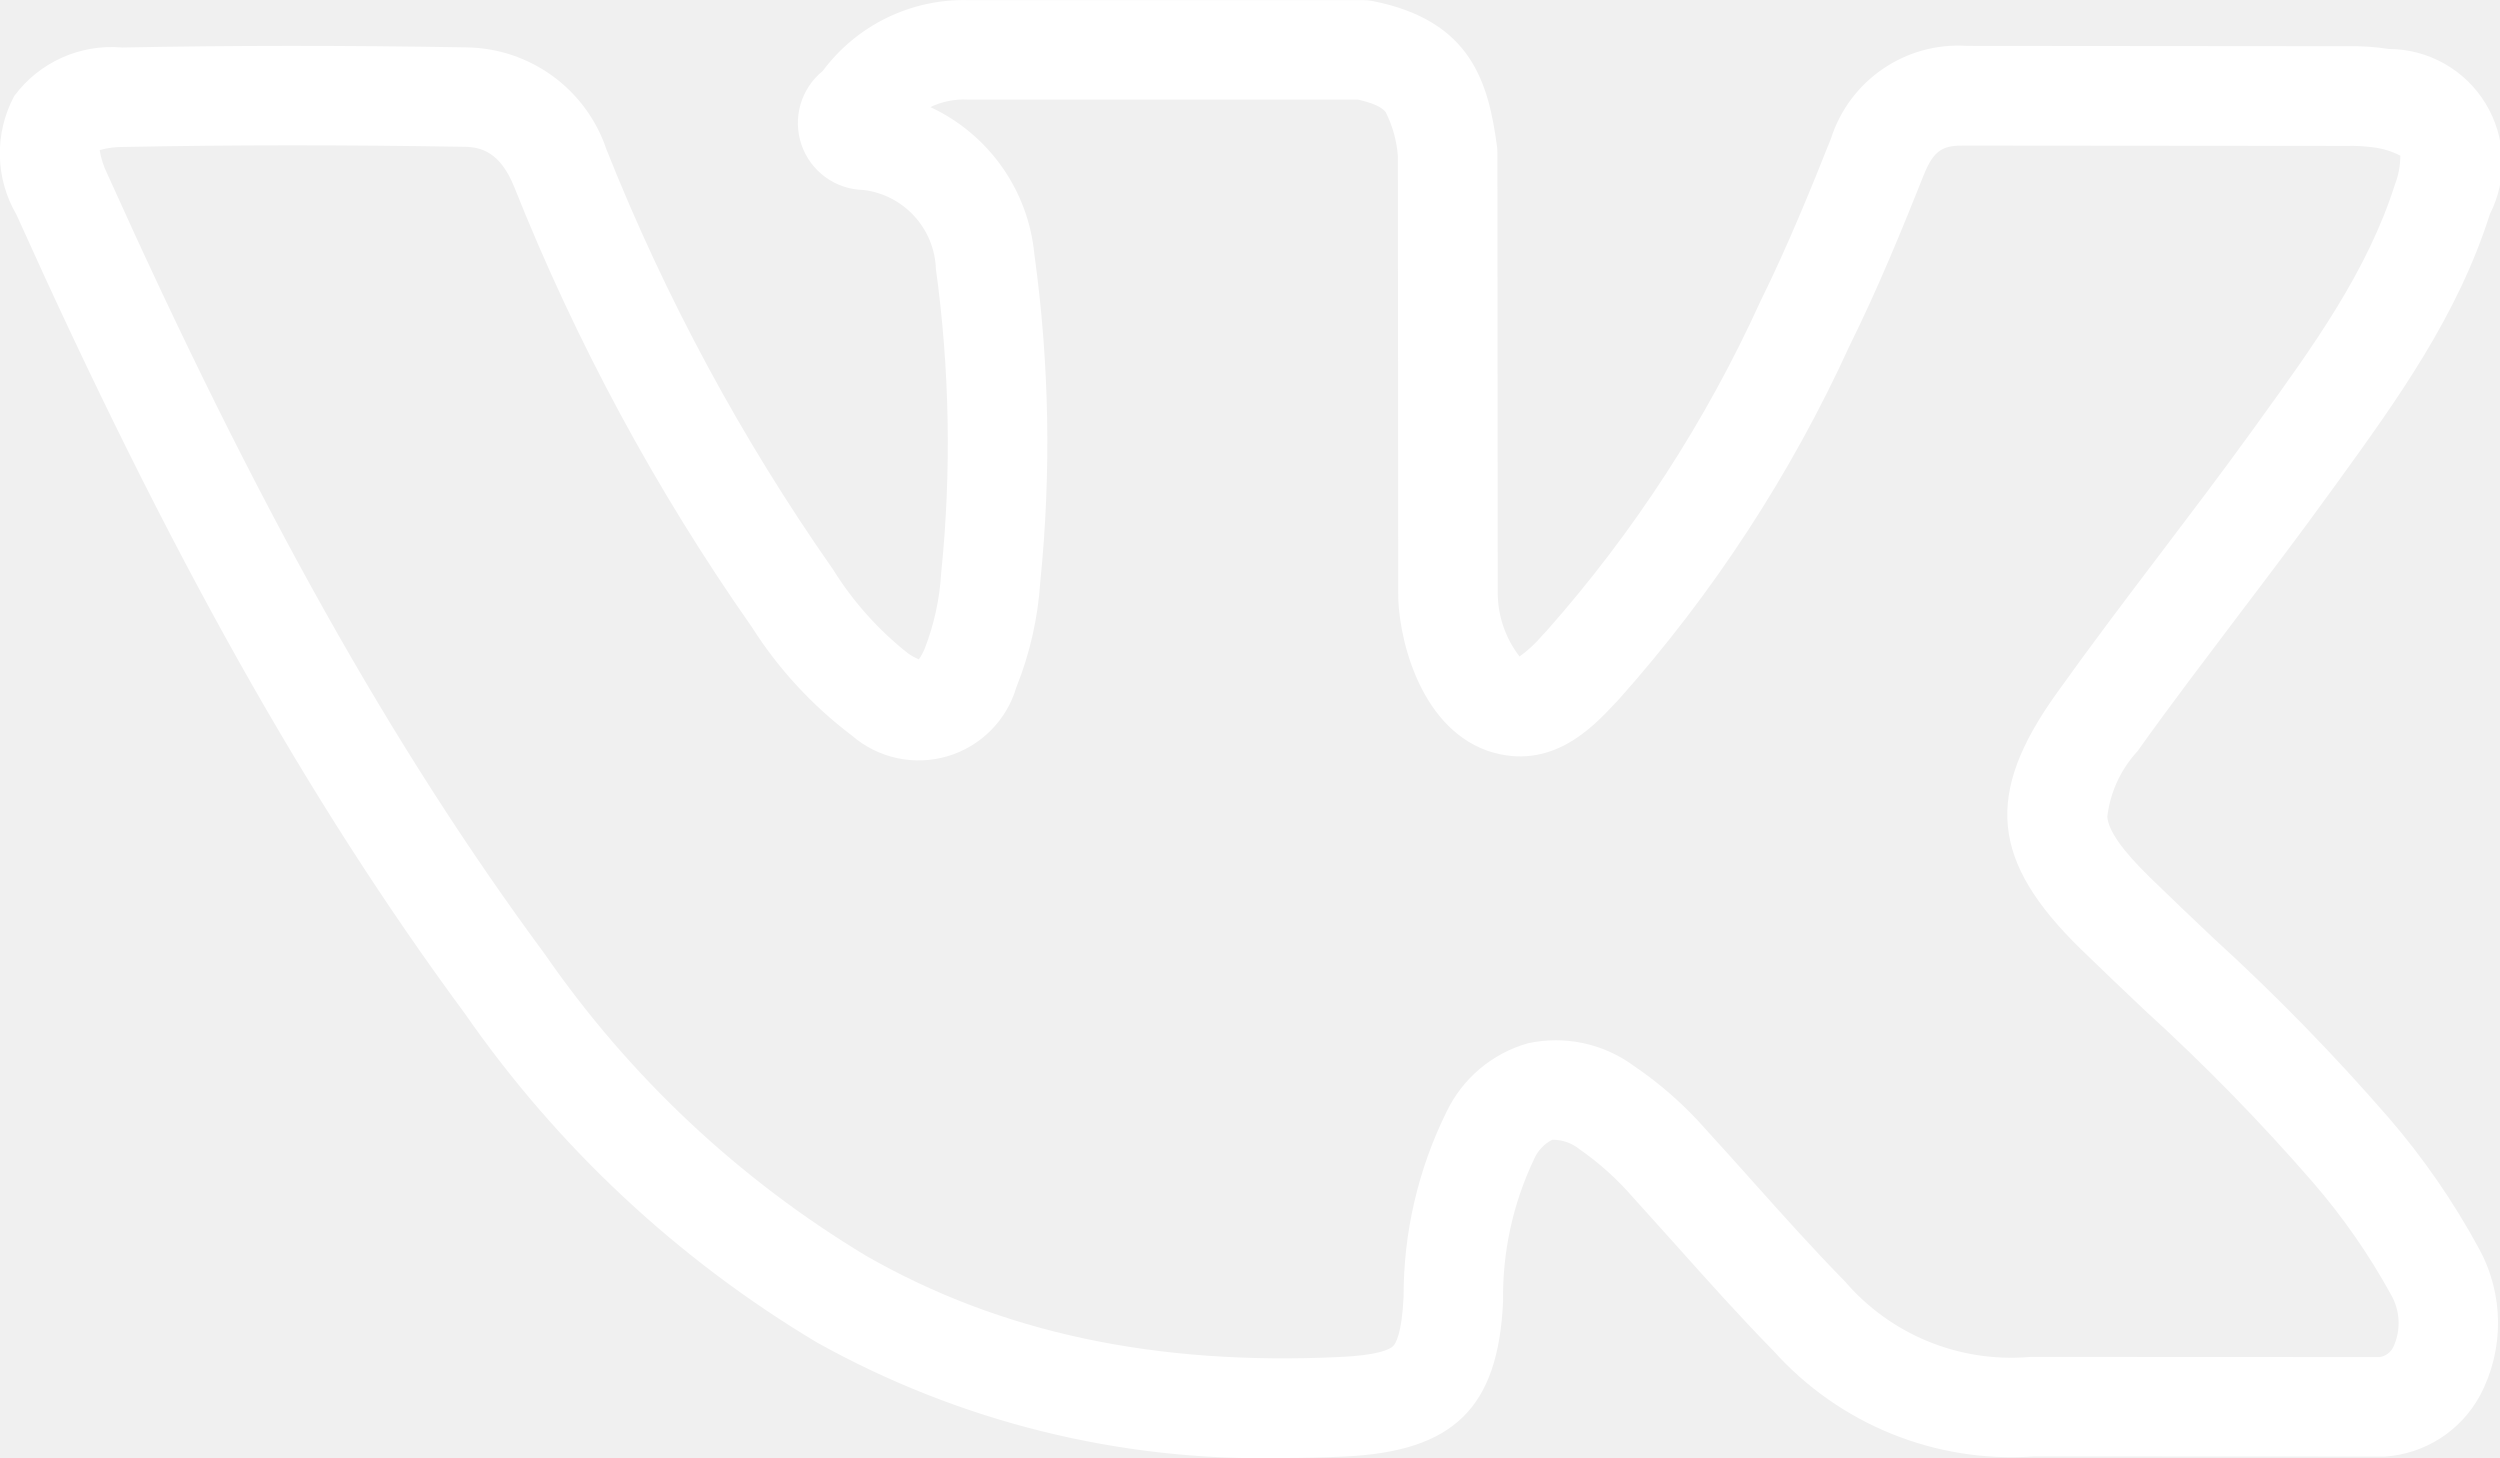
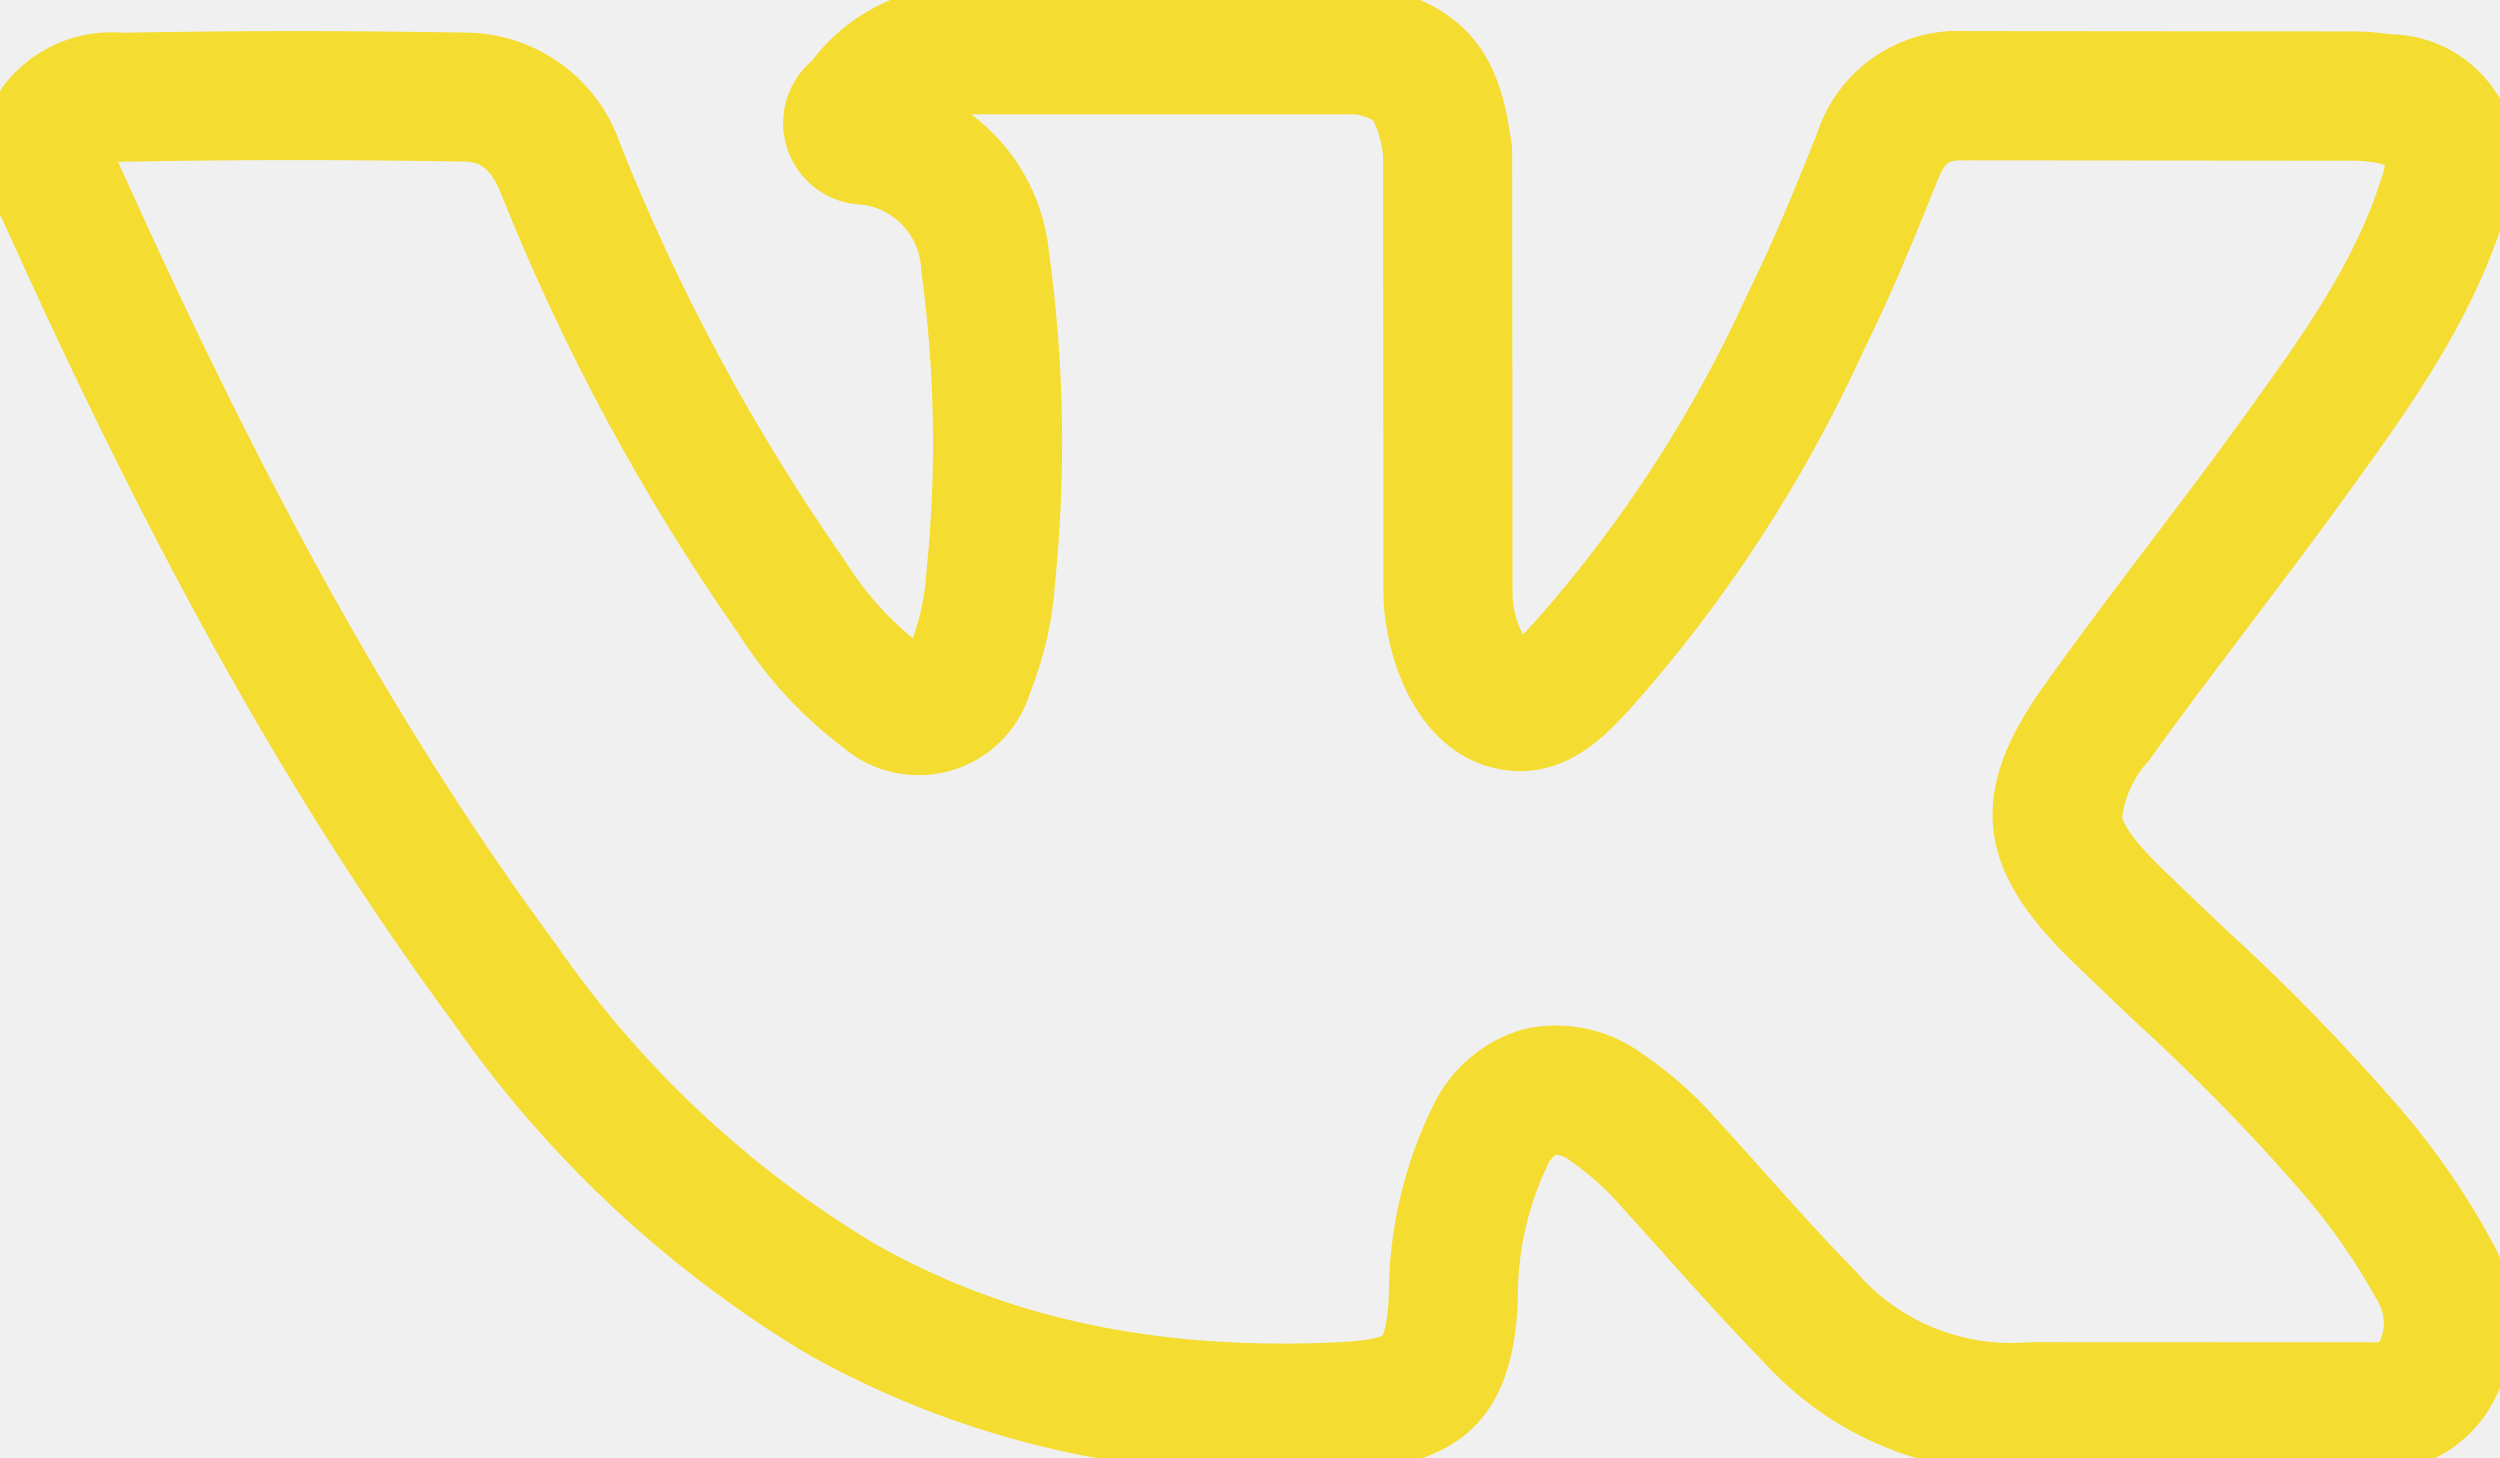
<svg xmlns="http://www.w3.org/2000/svg" viewBox="0 0 84.653 49.367">
  <defs>
    <style>
      .cls-1 {
-         fill: #fff;
+         fill: rgb(244,220,49);
+         stroke: rgb(244,220,49);
      }
    </style>
  </defs>
  <g id="vk" transform="translate(0 0)">
    <g id="Group_15" data-name="Group 15" transform="translate(0 0)">
      <g id="Group_14" data-name="Group 14">
        <path id="Path_20" data-name="Path 20" class="cls-1" d="M80.894,144.565a72.445,72.445,0,0,0-5.934-6.083c-.707-.67-1.438-1.362-2.143-2.05h0c-.947-.924-1.411-1.58-1.46-2.064a3.955,3.955,0,0,1,1.026-2.227C73.5,130.57,74.7,129,75.849,127.475c1.026-1.352,2.086-2.751,3.1-4.158L79.18,123c1.983-2.745,4.034-5.583,5.133-9.042a3.851,3.851,0,0,0-3.418-5.593,8.254,8.254,0,0,0-1.421-.093l-12.864-.011A4.525,4.525,0,0,0,62,111.4c-.673,1.691-1.468,3.65-2.388,5.509a44.82,44.82,0,0,1-7.245,11.165l-.144.153a4.315,4.315,0,0,1-.767.71,3.541,3.541,0,0,1-.739-2.146c0-.016,0-.033,0-.049l-.011-14.864a1.7,1.7,0,0,0-.015-.226c-.289-2.121-.851-4.247-4.207-4.909a1.68,1.68,0,0,0-.327-.032H32.777a5.949,5.949,0,0,0-4.917,2.4,2.267,2.267,0,0,0,1.387,4.029,2.794,2.794,0,0,1,2.446,2.677,43.3,43.3,0,0,1,.178,10.3,8.4,8.4,0,0,1-.555,2.547,1.955,1.955,0,0,1-.2.37,1.956,1.956,0,0,1-.363-.2,11.059,11.059,0,0,1-2.544-2.845,69.7,69.7,0,0,1-7.672-14.223,5.071,5.071,0,0,0-4.748-3.455c-4.122-.069-7.933-.067-11.65.005a4.1,4.1,0,0,0-3.654,1.64,4.109,4.109,0,0,0,.073,4.018c5.158,11.47,9.841,19.813,15.185,27.054a38.65,38.65,0,0,0,11.92,11.136,30.973,30.973,0,0,0,15.775,3.913q1.025,0,2.082-.05c3.706-.169,5.213-1.643,5.378-5.252a10.807,10.807,0,0,1,1.041-4.8,1.337,1.337,0,0,1,.622-.674,1.431,1.431,0,0,1,.924.32,9.74,9.74,0,0,1,1.8,1.617c.5.552,1.013,1.122,1.506,1.673,1.049,1.173,2.133,2.387,3.269,3.544a10.828,10.828,0,0,0,8.809,3.569l11.773.005h0c.037,0,.075,0,.112,0a3.963,3.963,0,0,0,3.221-2.063,5.237,5.237,0,0,0-.034-4.983A25.048,25.048,0,0,0,80.894,144.565Zm.154,7.741a.613.613,0,0,1-.466.353l-11.771-.005h0c-.046,0-.093,0-.139.006a7.417,7.417,0,0,1-6.2-2.565c-1.081-1.1-2.139-2.285-3.162-3.429-.5-.558-1.014-1.135-1.532-1.7a12.821,12.821,0,0,0-2.456-2.17,4.455,4.455,0,0,0-3.585-.762,4.379,4.379,0,0,0-2.755,2.323,14.058,14.058,0,0,0-1.453,6.259c-.058,1.259-.27,1.592-.359,1.676-.117.111-.506.306-1.806.365-6.246.294-11.487-.825-16.027-3.422a35.427,35.427,0,0,1-10.881-10.212c-5.2-7.04-9.767-15.193-14.823-26.434a2.86,2.86,0,0,1-.256-.8,2.88,2.88,0,0,1,.823-.106c3.678-.071,7.451-.073,11.535-.005.559.008,1.2.176,1.678,1.356a73.01,73.01,0,0,0,8.043,14.9,14.031,14.031,0,0,0,3.391,3.679,3.451,3.451,0,0,0,5.571-1.636,11.612,11.612,0,0,0,.809-3.566,46.57,46.57,0,0,0-.2-11.094,6.139,6.139,0,0,0-3.522-4.984,2.637,2.637,0,0,1,1.271-.254H45.984c.743.167.89.362.941.429a3.98,3.98,0,0,1,.411,1.484l.011,14.727c-.03,1.412.656,4.543,2.993,5.4l.058.02c2.127.7,3.534-.806,4.289-1.613l.135-.143A47.888,47.888,0,0,0,62.638,118.4c.975-1.967,1.8-4,2.5-5.755.349-.879.667-1.024,1.425-1.008h.031l12.881.011a5.492,5.492,0,0,1,.855.045,2.72,2.72,0,0,1,.95.285,2.693,2.693,0,0,1-.179.965c-.934,2.941-2.74,5.44-4.651,8.086l-.228.316c-.993,1.374-2.042,2.757-3.056,4.094-1.169,1.541-2.377,3.135-3.523,4.743-2.449,3.417-2.234,5.685.823,8.667.722.705,1.463,1.407,2.179,2.085a68.941,68.941,0,0,1,5.66,5.791,21.95,21.95,0,0,1,2.652,3.808A1.924,1.924,0,0,1,81.048,152.307Z" transform="translate(-0.002 -106.707)" />
      </g>
    </g>
  </g>
</svg>
